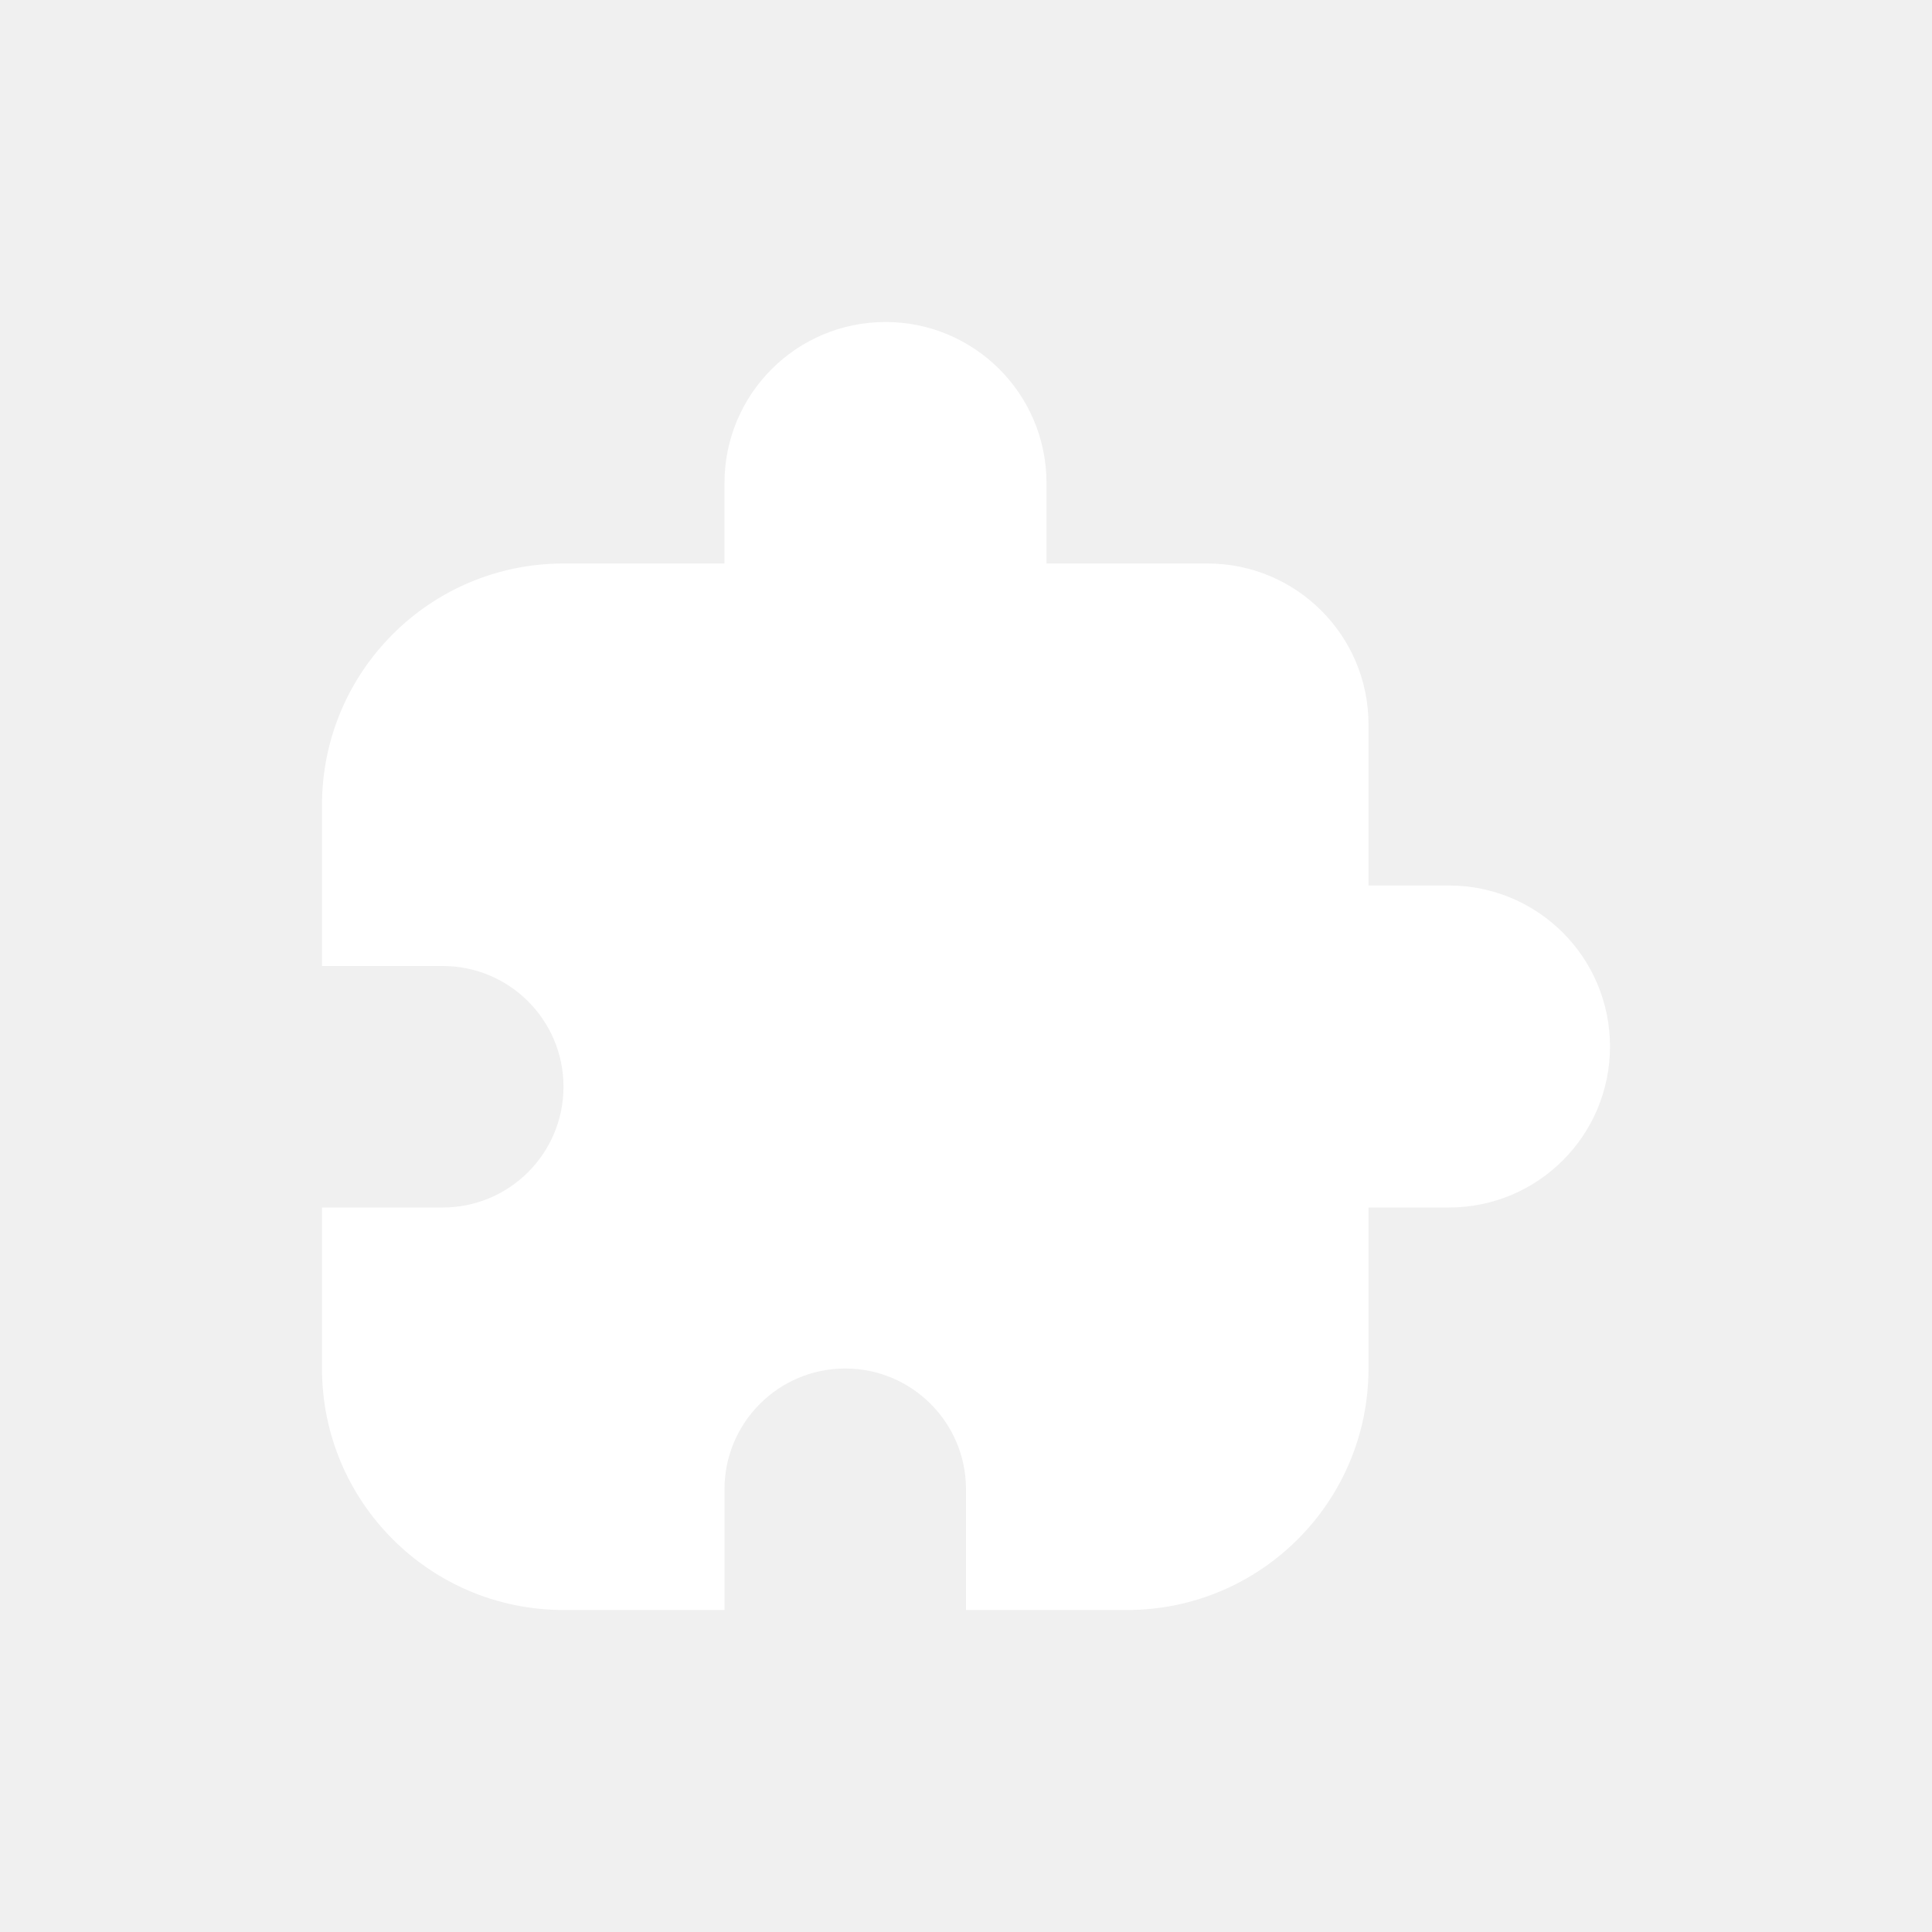
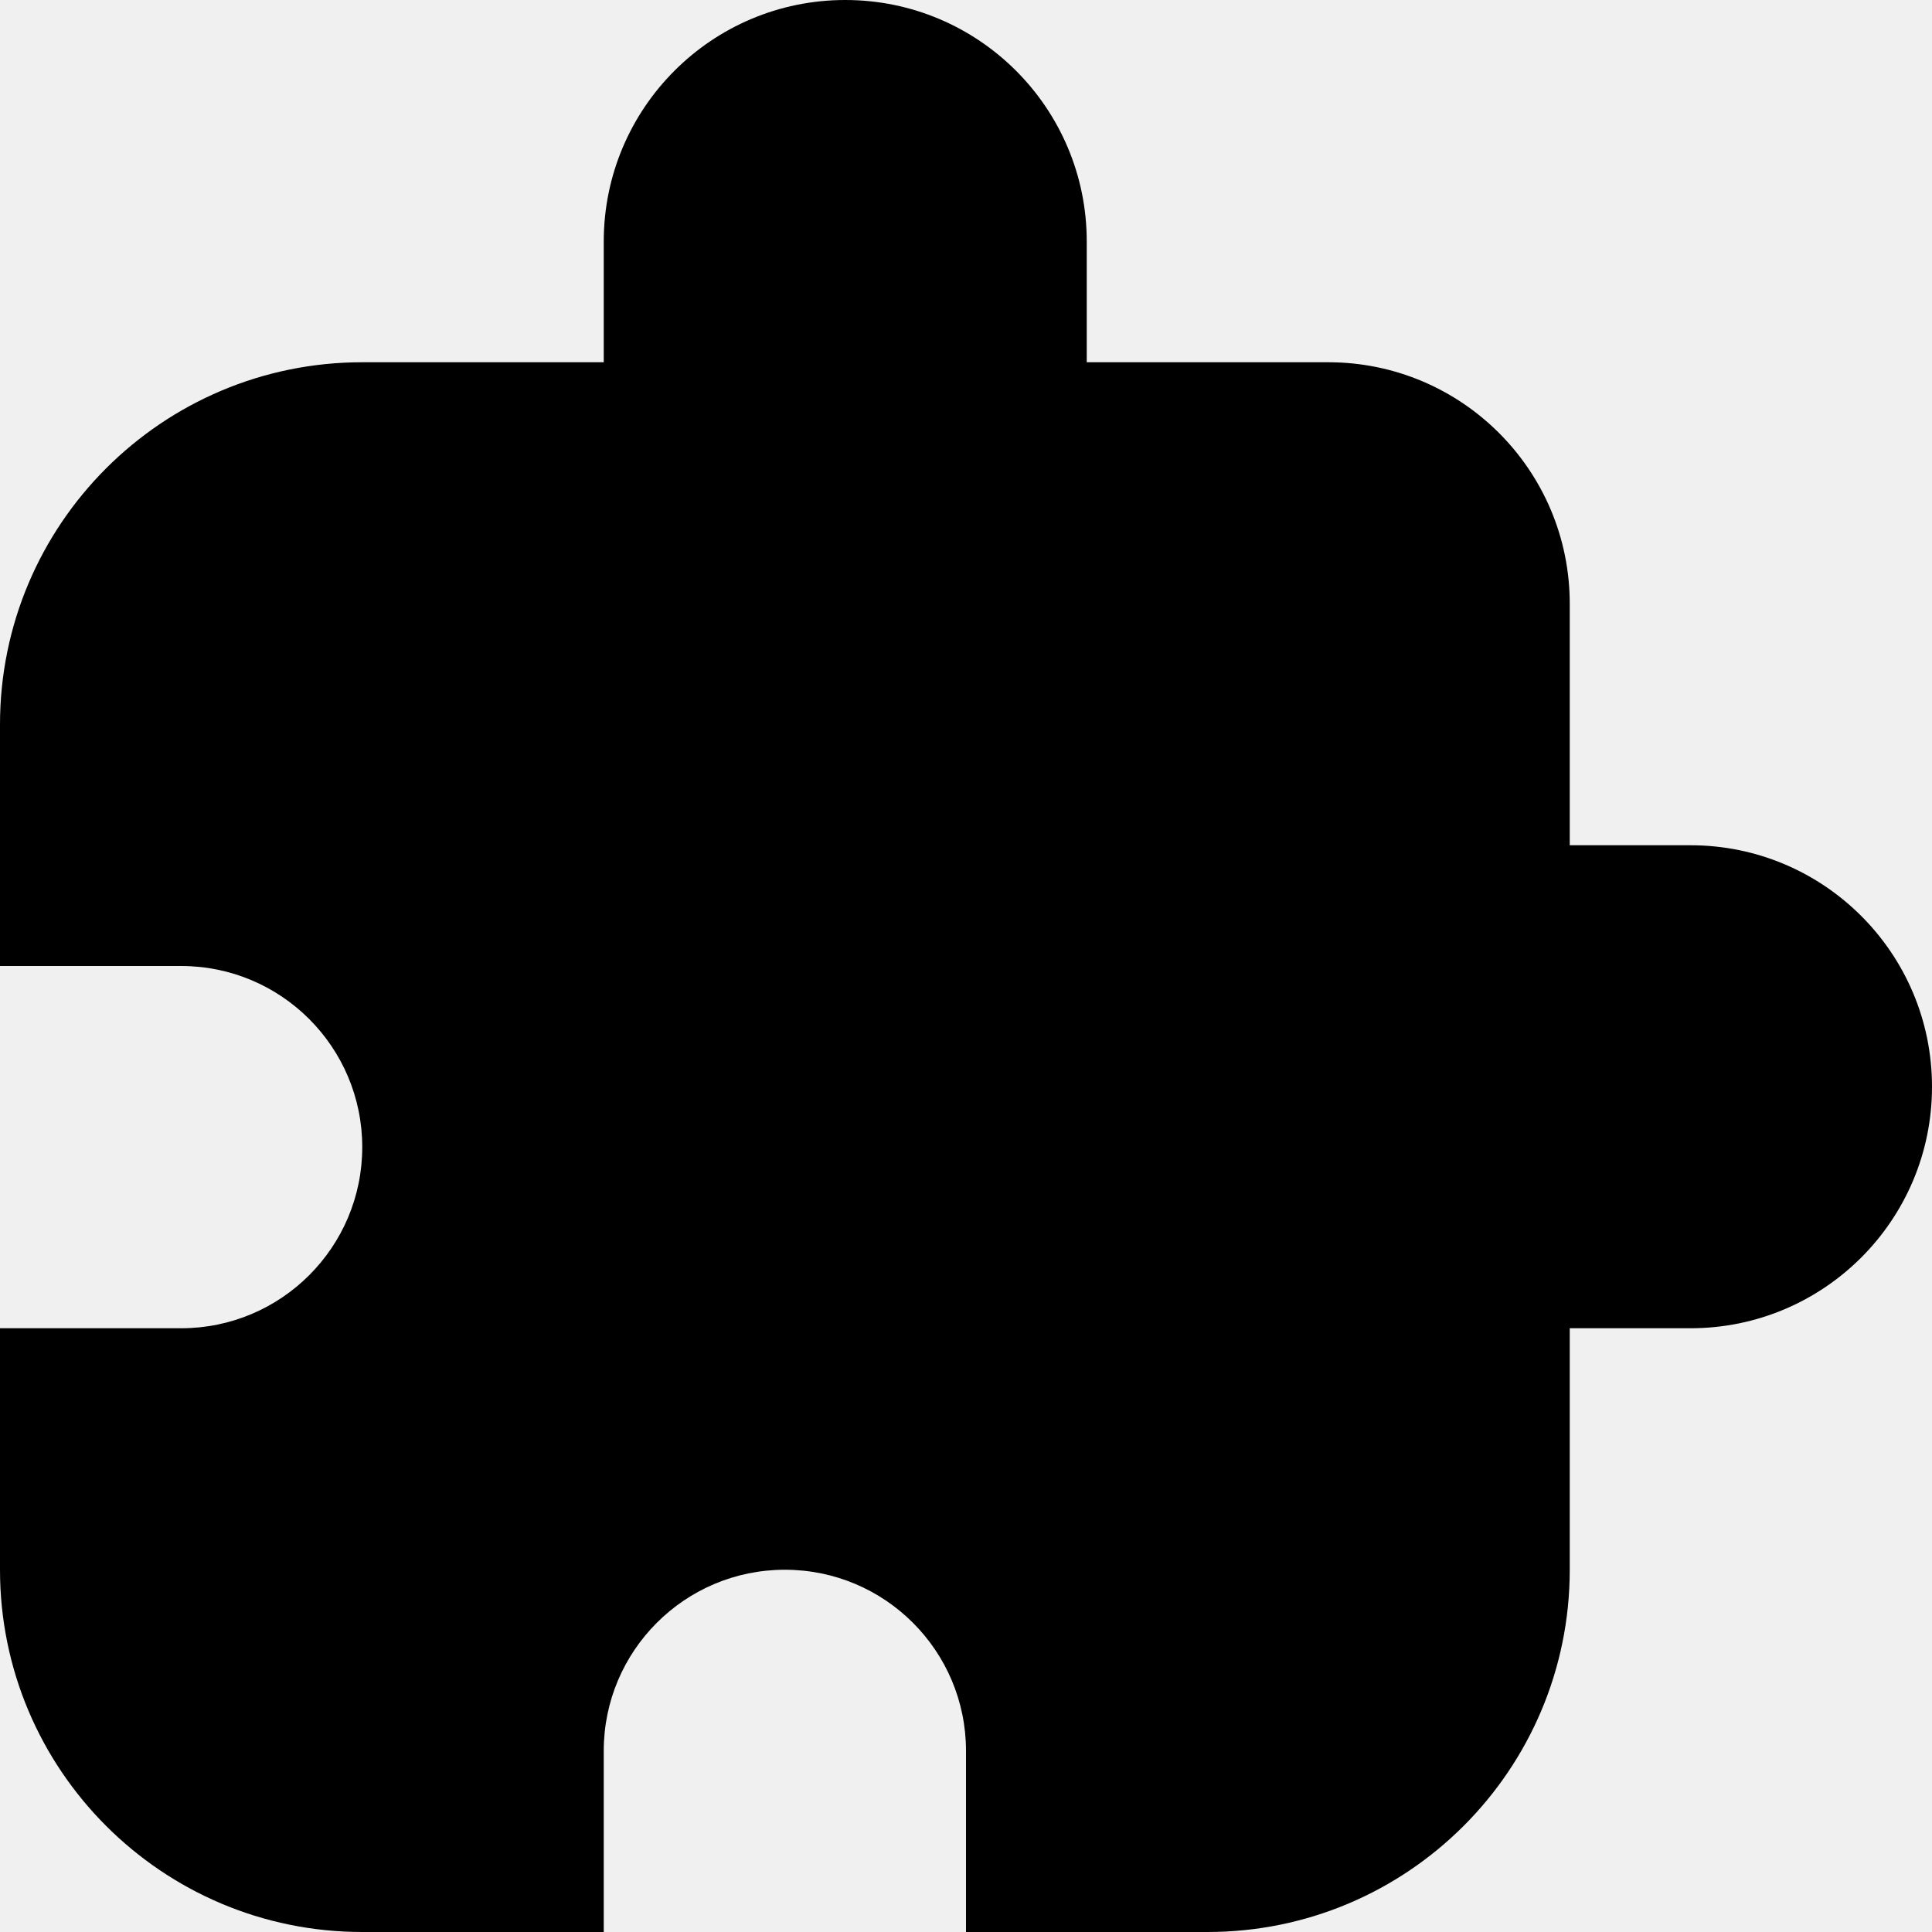
- <svg xmlns="http://www.w3.org/2000/svg" width="24" height="24" viewBox="0 0 24 24" fill="none">
-   <path d="M9 6C9 4.895 9.895 4 11 4C12.105 4 13 4.895 13 6V7H15C16.105 7 17 7.895 17 9V11H18C19.105 11 20 11.895 20 13C20 14.105 19.105 15 18 15H17V17C17 18.657 15.657 20 14 20H12V18.5C12 17.672 11.328 17 10.5 17C9.672 17 9 17.672 9 18.5V20H7C5.343 20 4 18.657 4 17V15H5.5C6.328 15 7 14.328 7 13.5C7 12.672 6.328 12 5.5 12H4V10C4 8.343 5.343 7 7 7H9V6Z" fill="white" />
+ <svg xmlns="http://www.w3.org/2000/svg" width="24" height="24" viewBox="0 0 16 16" fill="none">
+   <path fill="currentColor" d="M5 2a2 2 0 1 1 4 0v1h2a2 2 0 0 1 2 2v2h1a2 2 0 1 1 0 4h-1v2a3 3 0 0 1-3 3H8v-1.5a1.5 1.5 0 0 0-3 0V16H3a3 3 0 0 1-3-3v-2h1.5a1.5 1.5 0 0 0 0-3H0V6a3 3 0 0 1 3-3h2z" />
</svg>
